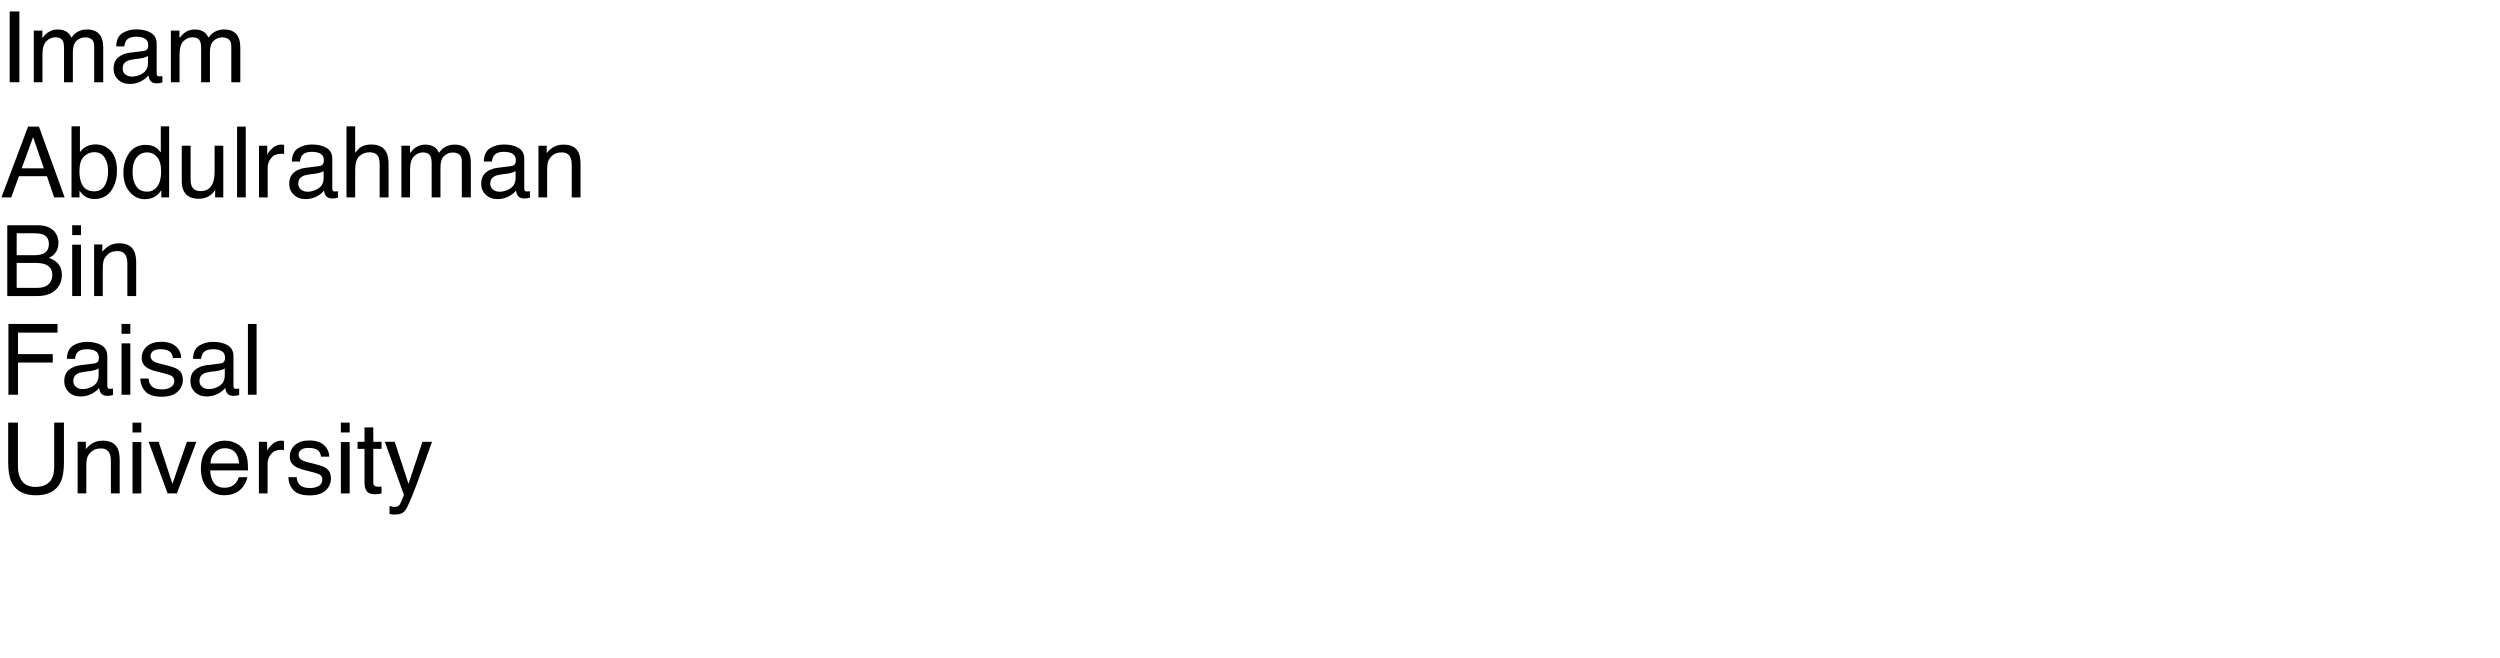
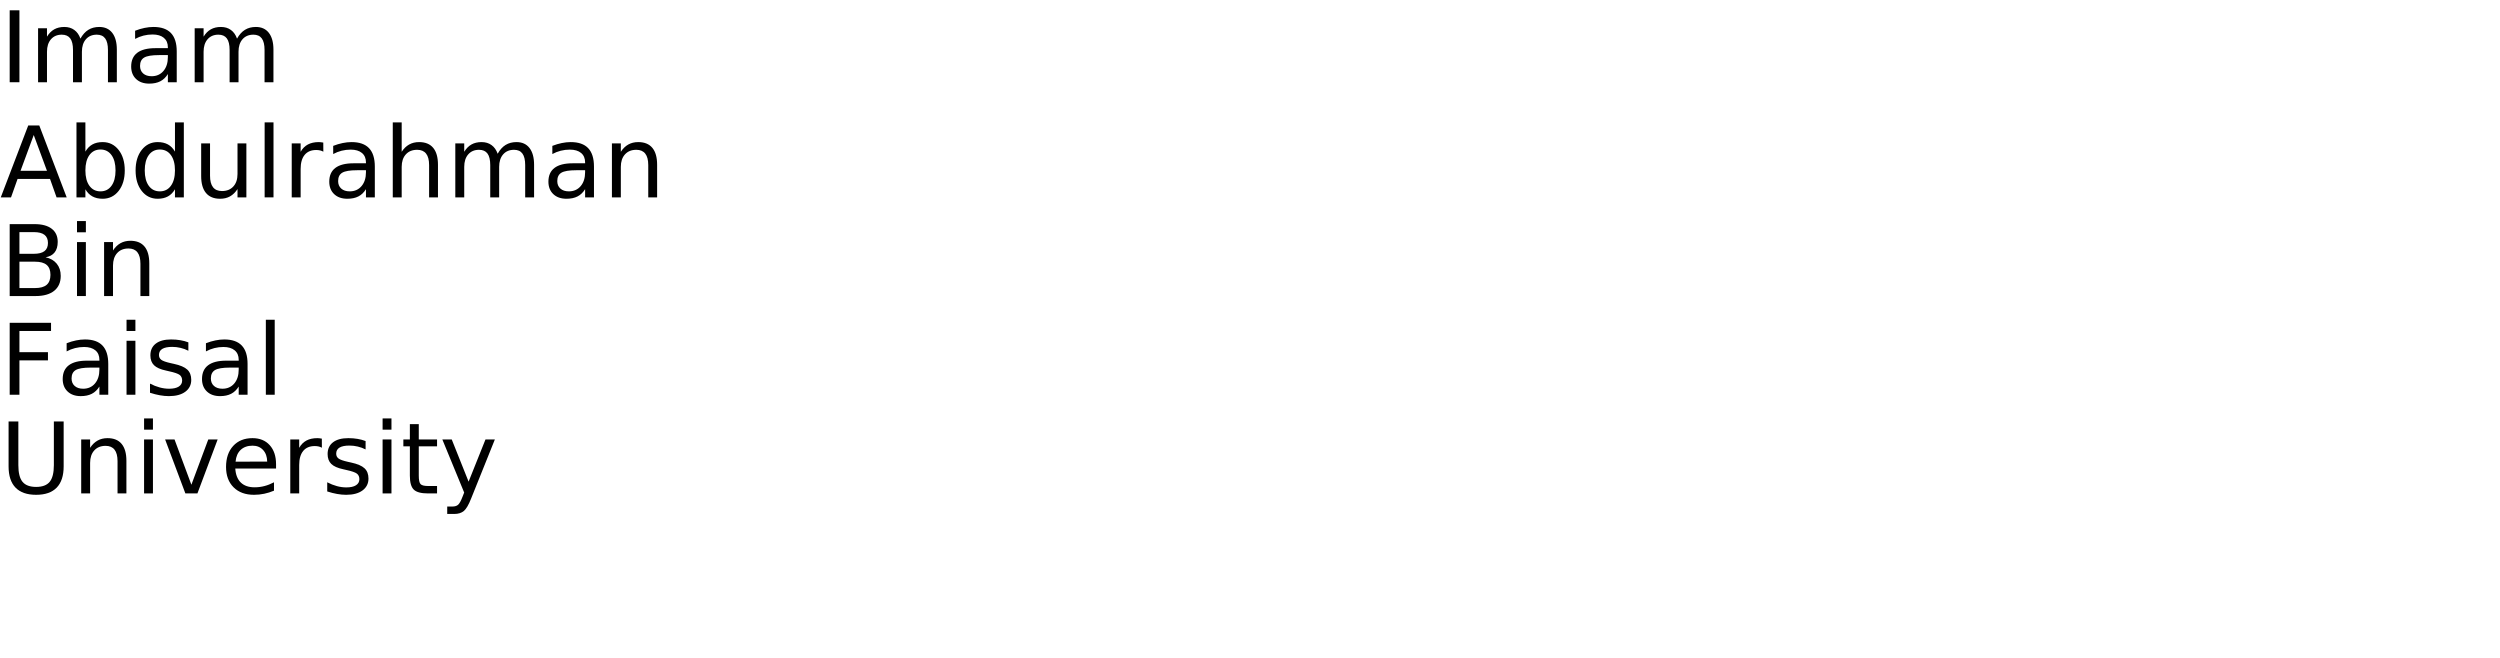
<svg xmlns="http://www.w3.org/2000/svg" xmlns:xlink="http://www.w3.org/1999/xlink" width="1520" height="400" viewBox="0 0 1520 400">
  <defs>
    <g>
      <g id="glyph-0-0">
-         <path d="M 5.891 -43.039 L 11.777 -43.039 L 11.777 0 L 5.891 0 Z M 5.891 -43.039 " />
+         <path d="M 5.891 -43.734 L 11.812 -43.734 L 11.812 0 L 5.891 0 Z M 5.891 -43.734 " />
      </g>
      <g id="glyph-0-1">
-         <path d="M 3.867 -31.375 L 9.082 -31.375 L 9.082 -26.922 C 10.332 -28.465 11.465 -29.59 12.48 -30.293 C 14.219 -31.484 16.191 -32.078 18.398 -32.078 C 20.898 -32.078 22.91 -31.465 24.434 -30.234 C 25.293 -29.531 26.074 -28.496 26.777 -27.129 C 27.949 -28.809 29.328 -30.055 30.906 -30.863 C 32.488 -31.676 34.266 -32.078 36.242 -32.078 C 40.461 -32.078 43.328 -30.555 44.852 -27.508 C 45.672 -25.867 46.086 -23.664 46.086 -20.891 L 46.086 0 L 40.605 0 L 40.605 -21.797 C 40.605 -23.887 40.082 -25.32 39.039 -26.102 C 37.992 -26.883 36.719 -27.273 35.215 -27.273 C 33.145 -27.273 31.363 -26.582 29.867 -25.195 C 28.375 -23.809 27.625 -21.492 27.625 -18.25 L 27.625 0 L 22.266 0 L 22.266 -20.477 C 22.266 -22.605 22.012 -24.16 21.504 -25.137 C 20.703 -26.602 19.211 -27.336 17.023 -27.336 C 15.031 -27.336 13.219 -26.562 11.586 -25.02 C 9.957 -23.477 9.141 -20.684 9.141 -16.641 L 9.141 0 L 3.867 0 Z M 3.867 -31.375 " />
+         <path d="M 31.203 -26.516 C 32.547 -28.93 34.156 -30.719 36.031 -31.875 C 37.906 -33.031 40.113 -33.609 42.656 -33.609 C 46.07 -33.609 48.707 -32.41 50.562 -30.016 C 52.414 -27.617 53.344 -24.219 53.344 -19.812 L 53.344 0 L 47.938 0 L 47.938 -19.625 C 47.938 -22.77 47.379 -25.102 46.266 -26.625 C 45.148 -28.156 43.445 -28.922 41.156 -28.922 C 38.363 -28.922 36.156 -27.988 34.531 -26.125 C 32.914 -24.27 32.109 -21.742 32.109 -18.547 L 32.109 0 L 26.688 0 L 26.688 -19.625 C 26.688 -22.789 26.129 -25.129 25.016 -26.641 C 23.898 -28.16 22.18 -28.922 19.859 -28.922 C 17.109 -28.922 14.922 -27.988 13.297 -26.125 C 11.68 -24.258 10.875 -21.734 10.875 -18.547 L 10.875 0 L 5.453 0 L 5.453 -32.812 L 10.875 -32.812 L 10.875 -27.719 C 12.102 -29.727 13.578 -31.211 15.297 -32.172 C 17.016 -33.129 19.055 -33.609 21.422 -33.609 C 23.797 -33.609 25.816 -33 27.484 -31.781 C 29.16 -30.57 30.398 -28.816 31.203 -26.516 Z M 31.203 -26.516 " />
      </g>
      <g id="glyph-0-2">
-         <path d="M 7.91 -8.352 C 7.91 -6.828 8.469 -5.625 9.578 -4.746 C 10.691 -3.867 12.012 -3.43 13.535 -3.43 C 15.391 -3.43 17.188 -3.859 18.926 -4.719 C 21.855 -6.145 23.32 -8.477 23.32 -11.719 L 23.32 -15.969 C 22.676 -15.559 21.844 -15.215 20.828 -14.941 C 19.812 -14.668 18.82 -14.473 17.844 -14.355 L 14.648 -13.945 C 12.734 -13.691 11.297 -13.289 10.344 -12.742 C 8.723 -11.824 7.91 -10.359 7.91 -8.352 Z M 20.684 -19.016 C 21.895 -19.172 22.703 -19.68 23.117 -20.539 C 23.352 -21.008 23.469 -21.68 23.469 -22.559 C 23.469 -24.355 22.828 -25.66 21.547 -26.469 C 20.27 -27.281 18.438 -27.688 16.055 -27.688 C 13.301 -27.688 11.348 -26.945 10.195 -25.461 C 9.551 -24.641 9.133 -23.418 8.938 -21.797 L 4.016 -21.797 C 4.113 -25.664 5.367 -28.355 7.777 -29.867 C 10.191 -31.383 12.988 -32.141 16.172 -32.141 C 19.863 -32.141 22.859 -31.438 25.164 -30.031 C 27.449 -28.625 28.594 -26.438 28.594 -23.469 L 28.594 -5.391 C 28.594 -4.844 28.707 -4.406 28.93 -4.07 C 29.156 -3.738 29.629 -3.574 30.352 -3.574 C 30.586 -3.574 30.852 -3.59 31.141 -3.617 C 31.434 -3.648 31.75 -3.691 32.078 -3.75 L 32.078 0.148 C 31.258 0.383 30.633 0.527 30.203 0.586 C 29.773 0.645 29.188 0.672 28.445 0.672 C 26.629 0.672 25.312 0.031 24.492 -1.258 C 24.062 -1.941 23.758 -2.91 23.586 -4.16 C 22.512 -2.754 20.969 -1.531 18.953 -0.5 C 16.941 0.535 14.727 1.055 12.305 1.055 C 9.395 1.055 7.016 0.172 5.172 -1.598 C 3.324 -3.363 2.402 -5.578 2.402 -8.234 C 2.402 -11.145 3.312 -13.398 5.125 -15 C 6.941 -16.602 9.328 -17.586 12.273 -17.961 Z M 20.684 -19.016 " />
+         <path d="M 20.562 -16.5 C 16.207 -16.5 13.191 -16 11.516 -15 C 9.836 -14 9 -12.301 9 -9.906 C 9 -7.988 9.629 -6.469 10.891 -5.344 C 12.148 -4.219 13.863 -3.656 16.031 -3.656 C 19.02 -3.656 21.414 -4.711 23.219 -6.828 C 25.02 -8.953 25.922 -11.773 25.922 -15.297 L 25.922 -16.5 Z M 31.312 -18.719 L 31.312 0 L 25.922 0 L 25.922 -4.984 C 24.691 -2.992 23.16 -1.523 21.328 -0.578 C 19.492 0.367 17.25 0.844 14.594 0.844 C 11.227 0.844 8.555 -0.098 6.578 -1.984 C 4.598 -3.867 3.609 -6.391 3.609 -9.547 C 3.609 -13.242 4.844 -16.031 7.312 -17.906 C 9.781 -19.781 13.469 -20.719 18.375 -20.719 L 25.922 -20.719 L 25.922 -21.234 C 25.922 -23.723 25.102 -25.645 23.469 -27 C 21.844 -28.352 19.555 -29.031 16.609 -29.031 C 14.734 -29.031 12.906 -28.805 11.125 -28.359 C 9.352 -27.91 7.645 -27.238 6 -26.344 L 6 -31.312 C 7.977 -32.082 9.895 -32.656 11.75 -33.031 C 13.602 -33.414 15.41 -33.609 17.172 -33.609 C 21.91 -33.609 25.453 -32.375 27.797 -29.906 C 30.141 -27.445 31.312 -23.719 31.312 -18.719 Z M 31.312 -18.719 " />
      </g>
      <g id="glyph-0-3">
-         <path d="M 26.66 -17.637 L 20.125 -36.648 L 13.184 -17.637 Z M 17.078 -43.039 L 23.672 -43.039 L 39.289 0 L 32.898 0 L 28.535 -12.891 L 11.516 -12.891 L 6.855 0 L 0.879 0 Z M 17.078 -43.039 " />
+         <path d="M 20.516 -37.906 L 12.484 -16.141 L 28.562 -16.141 Z M 17.172 -43.734 L 23.875 -43.734 L 40.547 0 L 34.391 0 L 30.406 -11.219 L 10.688 -11.219 L 6.703 0 L 0.469 0 Z M 17.172 -43.734 " />
      </g>
      <g id="glyph-0-4">
-         <path d="M 3.457 -43.184 L 8.586 -43.184 L 8.586 -27.57 C 9.738 -29.074 11.113 -30.219 12.715 -31.012 C 14.316 -31.801 16.055 -32.195 17.93 -32.195 C 21.836 -32.195 25.004 -30.855 27.438 -28.168 C 29.867 -25.484 31.086 -21.523 31.086 -16.289 C 31.086 -11.328 29.883 -7.207 27.48 -3.926 C 25.078 -0.645 21.75 0.996 17.492 0.996 C 15.109 0.996 13.094 0.422 11.453 -0.734 C 10.477 -1.418 9.434 -2.508 8.32 -4.016 L 8.32 0 L 3.457 0 Z M 17.168 -3.664 C 20.02 -3.664 22.152 -4.797 23.57 -7.062 C 24.984 -9.328 25.695 -12.312 25.695 -16.023 C 25.695 -19.324 24.984 -22.062 23.57 -24.227 C 22.152 -26.395 20.07 -27.48 17.312 -27.48 C 14.91 -27.48 12.809 -26.594 11 -24.812 C 9.195 -23.035 8.289 -20.109 8.289 -16.023 C 8.289 -13.074 8.664 -10.684 9.406 -8.848 C 10.793 -5.391 13.379 -3.664 17.168 -3.664 Z M 17.168 -3.664 " />
+         <path d="M 29.203 -16.375 C 29.203 -20.344 28.383 -23.453 26.75 -25.703 C 25.125 -27.961 22.891 -29.094 20.047 -29.094 C 17.191 -29.094 14.945 -27.961 13.312 -25.703 C 11.688 -23.453 10.875 -20.344 10.875 -16.375 C 10.875 -12.414 11.688 -9.305 13.312 -7.047 C 14.945 -4.785 17.191 -3.656 20.047 -3.656 C 22.891 -3.656 25.125 -4.785 26.75 -7.047 C 28.383 -9.305 29.203 -12.414 29.203 -16.375 Z M 10.875 -27.828 C 12 -29.785 13.426 -31.238 15.156 -32.188 C 16.883 -33.133 18.953 -33.609 21.359 -33.609 C 25.336 -33.609 28.57 -32.023 31.062 -28.859 C 33.562 -25.691 34.812 -21.531 34.812 -16.375 C 34.812 -11.219 33.562 -7.055 31.062 -3.891 C 28.57 -0.734 25.336 0.844 21.359 0.844 C 18.953 0.844 16.883 0.367 15.156 -0.578 C 13.426 -1.523 12 -2.973 10.875 -4.922 L 10.875 0 L 5.453 0 L 5.453 -45.594 L 10.875 -45.594 Z M 10.875 -27.828 " />
      </g>
      <g id="glyph-0-5">
-         <path d="M 7.207 -15.32 C 7.207 -11.961 7.922 -9.148 9.344 -6.883 C 10.77 -4.617 13.055 -3.484 16.203 -3.484 C 18.645 -3.484 20.648 -4.535 22.223 -6.637 C 23.793 -8.734 24.578 -11.75 24.578 -15.672 C 24.578 -19.637 23.77 -22.574 22.148 -24.477 C 20.527 -26.383 18.523 -27.336 16.141 -27.336 C 13.484 -27.336 11.332 -26.32 9.684 -24.289 C 8.031 -22.258 7.207 -19.266 7.207 -15.32 Z M 15.148 -31.934 C 17.551 -31.934 19.562 -31.426 21.18 -30.41 C 22.117 -29.824 23.184 -28.797 24.375 -27.336 L 24.375 -43.184 L 29.445 -43.184 L 29.445 0 L 24.695 0 L 24.695 -4.367 C 23.465 -2.434 22.012 -1.035 20.332 -0.176 C 18.652 0.684 16.727 1.113 14.562 1.113 C 11.066 1.113 8.039 -0.355 5.477 -3.297 C 2.918 -6.234 1.641 -10.148 1.641 -15.031 C 1.641 -19.602 2.809 -23.559 5.141 -26.91 C 7.477 -30.258 10.812 -31.934 15.148 -31.934 Z M 15.148 -31.934 " />
+         <path d="M 27.25 -27.828 L 27.25 -45.594 L 32.641 -45.594 L 32.641 0 L 27.25 0 L 27.25 -4.922 C 26.113 -2.973 24.68 -1.523 22.953 -0.578 C 21.223 0.367 19.148 0.844 16.734 0.844 C 12.766 0.844 9.535 -0.734 7.047 -3.891 C 4.555 -7.055 3.312 -11.219 3.312 -16.375 C 3.312 -21.531 4.555 -25.691 7.047 -28.859 C 9.535 -32.023 12.766 -33.609 16.734 -33.609 C 19.148 -33.609 21.223 -33.133 22.953 -32.188 C 24.68 -31.238 26.113 -29.785 27.25 -27.828 Z M 8.875 -16.375 C 8.875 -12.414 9.688 -9.305 11.312 -7.047 C 12.945 -4.785 15.191 -3.656 18.047 -3.656 C 20.898 -3.656 23.145 -4.785 24.781 -7.047 C 26.426 -9.305 27.25 -12.414 27.25 -16.375 C 27.25 -20.344 26.426 -23.453 24.781 -25.703 C 23.145 -27.961 20.898 -29.094 18.047 -29.094 C 15.191 -29.094 12.945 -27.961 11.312 -25.703 C 9.688 -23.453 8.875 -20.344 8.875 -16.375 Z M 8.875 -16.375 " />
      </g>
      <g id="glyph-0-6">
-         <path d="M 9.141 -31.375 L 9.141 -10.547 C 9.141 -8.945 9.395 -7.637 9.902 -6.621 C 10.84 -4.746 12.586 -3.809 15.148 -3.809 C 18.82 -3.809 21.32 -5.449 22.648 -8.73 C 23.371 -10.488 23.73 -12.898 23.73 -15.969 L 23.73 -31.375 L 29.004 -31.375 L 29.004 0 L 24.023 0 L 24.082 -4.629 C 23.398 -3.438 22.547 -2.43 21.531 -1.609 C 19.52 0.031 17.078 0.852 14.211 0.852 C 9.738 0.852 6.688 -0.645 5.07 -3.633 C 4.191 -5.234 3.75 -7.375 3.75 -10.047 L 3.75 -31.375 Z M 9.141 -31.375 " />
+         <path d="M 5.094 -12.953 L 5.094 -32.812 L 10.484 -32.812 L 10.484 -13.156 C 10.484 -10.051 11.086 -7.723 12.297 -6.172 C 13.516 -4.617 15.332 -3.844 17.75 -3.844 C 20.664 -3.844 22.969 -4.77 24.656 -6.625 C 26.344 -8.477 27.188 -11.004 27.188 -14.203 L 27.188 -32.812 L 32.578 -32.812 L 32.578 0 L 27.188 0 L 27.188 -5.047 C 25.875 -3.047 24.352 -1.562 22.625 -0.594 C 20.906 0.363 18.898 0.844 16.609 0.844 C 12.836 0.844 9.973 -0.328 8.016 -2.672 C 6.066 -5.016 5.094 -8.441 5.094 -12.953 Z M 18.656 -33.609 Z M 18.656 -33.609 " />
      </g>
      <g id="glyph-0-7">
-         <path d="M 4.016 -43.039 L 9.289 -43.039 L 9.289 0 L 4.016 0 Z M 4.016 -43.039 " />
+         <path d="M 5.656 -45.594 L 11.047 -45.594 L 11.047 0 L 5.656 0 Z M 5.656 -45.594 " />
      </g>
      <g id="glyph-0-8">
-         <path d="M 4.016 -31.375 L 9.023 -31.375 L 9.023 -25.957 C 9.434 -27.012 10.438 -28.297 12.039 -29.809 C 13.641 -31.324 15.488 -32.078 17.578 -32.078 C 17.676 -32.078 17.844 -32.07 18.078 -32.051 C 18.312 -32.031 18.711 -31.992 19.277 -31.934 L 19.277 -26.367 C 18.965 -26.426 18.676 -26.465 18.414 -26.484 C 18.148 -26.504 17.859 -26.516 17.547 -26.516 C 14.891 -26.516 12.852 -25.66 11.426 -23.949 C 10 -22.242 9.289 -20.273 9.289 -18.047 L 9.289 0 L 4.016 0 Z M 4.016 -31.375 " />
+         <path d="M 24.672 -27.781 C 24.066 -28.125 23.406 -28.379 22.688 -28.547 C 21.977 -28.711 21.191 -28.797 20.328 -28.797 C 17.285 -28.797 14.945 -27.805 13.312 -25.828 C 11.688 -23.848 10.875 -21 10.875 -17.281 L 10.875 0 L 5.453 0 L 5.453 -32.812 L 10.875 -32.812 L 10.875 -27.719 C 12 -29.707 13.469 -31.188 15.281 -32.156 C 17.102 -33.125 19.316 -33.609 21.922 -33.609 C 22.285 -33.609 22.691 -33.582 23.141 -33.531 C 23.586 -33.477 24.086 -33.406 24.641 -33.312 Z M 24.672 -27.781 " />
      </g>
      <g id="glyph-0-9">
-         <path d="M 3.867 -43.184 L 9.141 -43.184 L 9.141 -27.129 C 10.391 -28.711 11.516 -29.824 12.508 -30.469 C 14.207 -31.582 16.328 -32.141 18.867 -32.141 C 23.418 -32.141 26.504 -30.547 28.125 -27.363 C 29.004 -25.625 29.445 -23.211 29.445 -20.125 L 29.445 0 L 24.023 0 L 24.023 -19.773 C 24.023 -22.078 23.73 -23.77 23.145 -24.844 C 22.188 -26.562 20.391 -27.422 17.754 -27.422 C 15.566 -27.422 13.586 -26.672 11.805 -25.164 C 10.027 -23.66 9.141 -20.82 9.141 -16.641 L 9.141 0 L 3.867 0 Z M 3.867 -43.184 " />
+         <path d="M 32.938 -19.812 L 32.938 0 L 27.547 0 L 27.547 -19.625 C 27.547 -22.727 26.938 -25.051 25.719 -26.594 C 24.508 -28.145 22.695 -28.922 20.281 -28.922 C 17.363 -28.922 15.066 -27.988 13.391 -26.125 C 11.711 -24.27 10.875 -21.742 10.875 -18.547 L 10.875 0 L 5.453 0 L 5.453 -45.594 L 10.875 -45.594 L 10.875 -27.719 C 12.156 -29.688 13.672 -31.16 15.422 -32.141 C 17.172 -33.117 19.188 -33.609 21.469 -33.609 C 25.238 -33.609 28.094 -32.441 30.031 -30.109 C 31.969 -27.773 32.938 -24.344 32.938 -19.812 Z M 32.938 -19.812 " />
      </g>
      <g id="glyph-0-10">
-         <path d="M 3.867 -31.375 L 8.875 -31.375 L 8.875 -26.922 C 10.359 -28.758 11.934 -30.078 13.594 -30.879 C 15.254 -31.68 17.102 -32.078 19.133 -32.078 C 23.586 -32.078 26.594 -30.527 28.156 -27.422 C 29.016 -25.723 29.445 -23.289 29.445 -20.125 L 29.445 0 L 24.082 0 L 24.082 -19.773 C 24.082 -21.688 23.797 -23.234 23.234 -24.406 C 22.297 -26.359 20.594 -27.336 18.133 -27.336 C 16.883 -27.336 15.859 -27.207 15.059 -26.953 C 13.613 -26.523 12.344 -25.664 11.25 -24.375 C 10.371 -23.34 9.801 -22.27 9.535 -21.168 C 9.273 -20.062 9.141 -18.484 9.141 -16.438 L 9.141 0 L 3.867 0 Z M 3.867 -31.375 " />
+         <path d="M 32.938 -19.812 L 32.938 0 L 27.547 0 L 27.547 -19.625 C 27.547 -22.727 26.938 -25.051 25.719 -26.594 C 24.508 -28.145 22.695 -28.922 20.281 -28.922 C 17.363 -28.922 15.066 -27.988 13.391 -26.125 C 11.711 -24.27 10.875 -21.742 10.875 -18.547 L 10.875 0 L 5.453 0 L 5.453 -32.812 L 10.875 -32.812 L 10.875 -27.719 C 12.156 -29.688 13.672 -31.16 15.422 -32.141 C 17.172 -33.117 19.188 -33.609 21.469 -33.609 C 25.238 -33.609 28.094 -32.441 30.031 -30.109 C 31.969 -27.773 32.938 -24.344 32.938 -19.812 Z M 32.938 -19.812 " />
      </g>
      <g id="glyph-0-11">
-         <path d="M 20.742 -24.844 C 23.203 -24.844 25.117 -25.188 26.484 -25.867 C 28.633 -26.941 29.707 -28.875 29.707 -31.672 C 29.707 -34.484 28.562 -36.375 26.281 -37.352 C 24.992 -37.898 23.078 -38.172 20.539 -38.172 L 10.137 -38.172 L 10.137 -24.844 Z M 22.703 -4.98 C 26.277 -4.98 28.828 -6.016 30.352 -8.086 C 31.309 -9.395 31.789 -10.977 31.789 -12.832 C 31.789 -15.957 30.391 -18.086 27.598 -19.219 C 26.113 -19.824 24.148 -20.125 21.711 -20.125 L 10.137 -20.125 L 10.137 -4.98 Z M 4.422 -43.039 L 22.91 -43.039 C 27.949 -43.039 31.531 -41.531 33.664 -38.523 C 34.914 -36.746 35.539 -34.695 35.539 -32.375 C 35.539 -29.66 34.766 -27.43 33.223 -25.695 C 32.422 -24.777 31.27 -23.938 29.766 -23.172 C 31.973 -22.332 33.625 -21.387 34.719 -20.332 C 36.652 -18.457 37.617 -15.867 37.617 -12.57 C 37.617 -9.797 36.75 -7.285 35.008 -5.039 C 32.41 -1.68 28.281 0 22.617 0 L 4.422 0 Z M 4.422 -43.039 " />
+         <path d="M 11.812 -20.891 L 11.812 -4.859 L 21.297 -4.859 C 24.484 -4.859 26.844 -5.516 28.375 -6.828 C 29.906 -8.148 30.672 -10.172 30.672 -12.891 C 30.672 -15.629 29.906 -17.645 28.375 -18.938 C 26.844 -20.238 24.484 -20.891 21.297 -20.891 Z M 11.812 -38.875 L 11.812 -25.688 L 20.562 -25.688 C 23.457 -25.688 25.613 -26.227 27.031 -27.312 C 28.445 -28.406 29.156 -30.062 29.156 -32.281 C 29.156 -34.488 28.445 -36.141 27.031 -37.234 C 25.613 -38.328 23.457 -38.875 20.562 -38.875 Z M 5.891 -43.734 L 21 -43.734 C 25.52 -43.734 29 -42.797 31.438 -40.922 C 33.875 -39.047 35.094 -36.383 35.094 -32.938 C 35.094 -30.258 34.469 -28.129 33.219 -26.547 C 31.969 -24.961 30.133 -23.973 27.719 -23.578 C 30.625 -22.953 32.883 -21.648 34.5 -19.672 C 36.113 -17.691 36.922 -15.219 36.922 -12.25 C 36.922 -8.344 35.594 -5.32 32.938 -3.188 C 30.281 -1.062 26.5 0 21.594 0 L 5.891 0 Z M 5.891 -43.734 " />
      </g>
      <g id="glyph-0-12">
-         <path d="M 3.867 -31.23 L 9.227 -31.23 L 9.227 0 L 3.867 0 Z M 3.867 -43.039 L 9.227 -43.039 L 9.227 -37.062 L 3.867 -37.062 Z M 3.867 -43.039 " />
+         <path d="M 5.656 -32.812 L 11.047 -32.812 L 11.047 0 L 5.656 0 Z M 5.656 -45.594 L 11.047 -45.594 L 11.047 -38.766 L 5.656 -38.766 Z M 5.656 -45.594 " />
      </g>
      <g id="glyph-0-13">
-         <path d="M 5.125 -43.039 L 34.98 -43.039 L 34.98 -37.766 L 10.957 -37.766 L 10.957 -24.695 L 32.078 -24.695 L 32.078 -19.57 L 10.957 -19.57 L 10.957 0 L 5.125 0 Z M 5.125 -43.039 " />
+         <path d="M 5.891 -43.734 L 31.031 -43.734 L 31.031 -38.766 L 11.812 -38.766 L 11.812 -25.875 L 29.156 -25.875 L 29.156 -20.891 L 11.812 -20.891 L 11.812 0 L 5.891 0 Z M 5.891 -43.734 " />
      </g>
      <g id="glyph-0-14">
-         <path d="M 7 -9.844 C 7.156 -8.086 7.598 -6.738 8.32 -5.801 C 9.648 -4.102 11.953 -3.25 15.234 -3.25 C 17.188 -3.25 18.906 -3.676 20.391 -4.527 C 21.875 -5.375 22.617 -6.688 22.617 -8.469 C 22.617 -9.816 22.023 -10.84 20.828 -11.543 C 20.066 -11.973 18.562 -12.469 16.32 -13.039 L 12.129 -14.094 C 9.453 -14.758 7.48 -15.5 6.211 -16.32 C 3.945 -17.746 2.812 -19.719 2.812 -22.234 C 2.812 -25.203 3.883 -27.609 6.02 -29.445 C 8.16 -31.281 11.035 -32.195 14.648 -32.195 C 19.375 -32.195 22.781 -30.812 24.875 -28.039 C 26.184 -26.281 26.816 -24.383 26.777 -22.352 L 21.797 -22.352 C 21.699 -23.543 21.281 -24.629 20.539 -25.605 C 19.328 -26.992 17.227 -27.688 14.238 -27.688 C 12.246 -27.688 10.738 -27.305 9.711 -26.543 C 8.688 -25.781 8.172 -24.773 8.172 -23.523 C 8.172 -22.156 8.848 -21.062 10.195 -20.242 C 10.977 -19.754 12.129 -19.328 13.652 -18.953 L 17.141 -18.105 C 20.93 -17.188 23.469 -16.297 24.758 -15.438 C 26.809 -14.09 27.832 -11.973 27.832 -9.082 C 27.832 -6.289 26.773 -3.875 24.652 -1.844 C 22.535 0.188 19.305 1.203 14.969 1.203 C 10.301 1.203 6.996 0.141 5.055 -1.977 C 3.109 -4.098 2.07 -6.719 1.934 -9.844 Z M 7 -9.844 " />
+         <path d="M 26.578 -31.844 L 26.578 -26.75 C 25.047 -27.531 23.457 -28.113 21.812 -28.5 C 20.176 -28.895 18.484 -29.094 16.734 -29.094 C 14.055 -29.094 12.047 -28.68 10.703 -27.859 C 9.367 -27.035 8.703 -25.805 8.703 -24.172 C 8.703 -22.922 9.18 -21.938 10.141 -21.219 C 11.098 -20.508 13.02 -19.832 15.906 -19.188 L 17.75 -18.781 C 21.582 -17.957 24.301 -16.797 25.906 -15.297 C 27.52 -13.805 28.328 -11.723 28.328 -9.047 C 28.328 -6.004 27.117 -3.594 24.703 -1.812 C 22.297 -0.039 18.984 0.844 14.766 0.844 C 13.004 0.844 11.172 0.672 9.266 0.328 C 7.367 -0.004 5.363 -0.516 3.25 -1.203 L 3.25 -6.766 C 5.238 -5.734 7.203 -4.957 9.141 -4.438 C 11.078 -3.914 12.992 -3.656 14.891 -3.656 C 17.422 -3.656 19.367 -4.086 20.734 -4.953 C 22.109 -5.828 22.797 -7.055 22.797 -8.641 C 22.797 -10.109 22.301 -11.234 21.312 -12.016 C 20.32 -12.797 18.16 -13.547 14.828 -14.266 L 12.953 -14.703 C 9.609 -15.41 7.191 -16.488 5.703 -17.938 C 4.223 -19.395 3.484 -21.395 3.484 -23.938 C 3.484 -27.02 4.578 -29.398 6.766 -31.078 C 8.953 -32.766 12.055 -33.609 16.078 -33.609 C 18.078 -33.609 19.953 -33.457 21.703 -33.156 C 23.461 -32.863 25.086 -32.426 26.578 -31.844 Z M 26.578 -31.844 " />
      </g>
      <g id="glyph-0-15">
-         <path d="M 10.898 -43.039 L 10.898 -16.438 C 10.898 -13.312 11.484 -10.711 12.656 -8.641 C 14.395 -5.516 17.324 -3.953 21.445 -3.953 C 26.387 -3.953 29.746 -5.645 31.523 -9.023 C 32.48 -10.859 32.961 -13.328 32.961 -16.438 L 32.961 -43.039 L 38.875 -43.039 L 38.875 -18.867 C 38.875 -13.574 38.164 -9.5 36.738 -6.648 C 34.121 -1.453 29.18 1.141 21.914 1.141 C 14.648 1.141 9.719 -1.453 7.117 -6.648 C 5.691 -9.5 4.98 -13.574 4.98 -18.867 L 4.98 -43.039 Z M 10.898 -43.039 " />
+         <path d="M 5.219 -43.734 L 11.156 -43.734 L 11.156 -17.172 C 11.156 -12.484 12.004 -9.109 13.703 -7.047 C 15.41 -4.984 18.164 -3.953 21.969 -3.953 C 25.758 -3.953 28.504 -4.984 30.203 -7.047 C 31.898 -9.109 32.75 -12.484 32.75 -17.172 L 32.75 -43.734 L 38.703 -43.734 L 38.703 -16.438 C 38.703 -10.727 37.289 -6.422 34.469 -3.516 C 31.645 -0.609 27.477 0.844 21.969 0.844 C 16.445 0.844 12.273 -0.609 9.453 -3.516 C 6.629 -6.422 5.219 -10.727 5.219 -16.438 Z M 5.219 -43.734 " />
      </g>
      <g id="glyph-0-16">
-         <path d="M 6.445 -31.375 L 14.824 -5.828 L 23.586 -31.375 L 29.355 -31.375 L 17.52 0 L 11.895 0 L 0.32 -31.375 Z M 6.445 -31.375 " />
+         <path d="M 1.781 -32.812 L 7.5 -32.812 L 17.75 -5.281 L 28.016 -32.812 L 33.719 -32.812 L 21.422 0 L 14.094 0 Z M 1.781 -32.812 " />
      </g>
      <g id="glyph-0-17">
-         <path d="M 16.934 -32.078 C 19.16 -32.078 21.32 -31.559 23.406 -30.512 C 25.496 -29.469 27.09 -28.117 28.184 -26.453 C 29.238 -24.871 29.941 -23.027 30.293 -20.918 C 30.605 -19.473 30.762 -17.168 30.762 -14.004 L 7.766 -14.004 C 7.863 -10.82 8.613 -8.266 10.02 -6.344 C 11.426 -4.418 13.602 -3.457 16.555 -3.457 C 19.309 -3.457 21.504 -4.367 23.145 -6.18 C 24.082 -7.234 24.746 -8.457 25.137 -9.844 L 30.32 -9.844 C 30.184 -8.691 29.73 -7.406 28.961 -5.992 C 28.188 -4.574 27.324 -3.418 26.367 -2.52 C 24.766 -0.957 22.781 0.098 20.422 0.645 C 19.152 0.957 17.715 1.113 16.113 1.113 C 12.207 1.113 8.898 -0.309 6.18 -3.148 C 3.465 -5.992 2.109 -9.969 2.109 -15.086 C 2.109 -20.125 3.477 -24.219 6.211 -27.363 C 8.945 -30.508 12.52 -32.078 16.934 -32.078 Z M 25.344 -18.195 C 25.129 -20.48 24.629 -22.305 23.848 -23.672 C 22.402 -26.211 19.992 -27.48 16.609 -27.48 C 14.188 -27.48 12.156 -26.605 10.516 -24.859 C 8.875 -23.109 8.008 -20.891 7.91 -18.195 Z M 25.344 -18.195 " />
+         <path d="M 33.719 -17.75 L 33.719 -15.125 L 8.938 -15.125 C 9.164 -11.406 10.281 -8.57 12.281 -6.625 C 14.289 -4.688 17.082 -3.719 20.656 -3.719 C 22.727 -3.719 24.734 -3.973 26.672 -4.484 C 28.617 -4.992 30.551 -5.754 32.469 -6.766 L 32.469 -1.672 C 30.531 -0.848 28.547 -0.223 26.516 0.203 C 24.484 0.629 22.422 0.844 20.328 0.844 C 15.098 0.844 10.953 -0.676 7.891 -3.719 C 4.836 -6.77 3.312 -10.891 3.312 -16.078 C 3.312 -21.453 4.758 -25.719 7.656 -28.875 C 10.562 -32.031 14.473 -33.609 19.391 -33.609 C 23.805 -33.609 27.297 -32.188 29.859 -29.344 C 32.43 -26.5 33.719 -22.633 33.719 -17.75 Z M 28.328 -19.344 C 28.285 -22.289 27.457 -24.641 25.844 -26.391 C 24.238 -28.148 22.109 -29.031 19.453 -29.031 C 16.441 -29.031 14.031 -28.18 12.219 -26.484 C 10.414 -24.785 9.379 -22.395 9.109 -19.312 Z M 28.328 -19.344 " />
      </g>
      <g id="glyph-0-18">
-         <path d="M 4.922 -40.137 L 10.254 -40.137 L 10.254 -31.375 L 15.266 -31.375 L 15.266 -27.07 L 10.254 -27.07 L 10.254 -6.594 C 10.254 -5.5 10.625 -4.766 11.367 -4.395 C 11.777 -4.18 12.461 -4.07 13.418 -4.07 C 13.672 -4.07 13.945 -4.078 14.238 -4.086 C 14.531 -4.098 14.875 -4.121 15.266 -4.16 L 15.266 0 C 14.66 0.176 14.027 0.305 13.375 0.383 C 12.719 0.461 12.012 0.5 11.25 0.5 C 8.789 0.5 7.117 -0.133 6.242 -1.391 C 5.363 -2.652 4.922 -4.289 4.922 -6.297 L 4.922 -27.07 L 0.672 -27.07 L 0.672 -31.375 L 4.922 -31.375 Z M 4.922 -40.137 " />
+         <path d="M 10.984 -42.125 L 10.984 -32.812 L 22.094 -32.812 L 22.094 -28.625 L 10.984 -28.625 L 10.984 -10.812 C 10.984 -8.133 11.348 -6.414 12.078 -5.656 C 12.816 -4.895 14.305 -4.516 16.547 -4.516 L 22.094 -4.516 L 22.094 0 L 16.547 0 C 12.391 0 9.52 -0.773 7.938 -2.328 C 6.352 -3.879 5.562 -6.707 5.562 -10.812 L 5.562 -28.625 L 1.609 -28.625 L 1.609 -32.812 L 5.562 -32.812 L 5.562 -42.125 Z M 10.984 -42.125 " />
      </g>
      <g id="glyph-0-19">
-         <path d="M 23.469 -31.375 L 29.297 -31.375 C 28.555 -29.363 26.906 -24.773 24.344 -17.609 C 22.43 -12.219 20.828 -7.82 19.539 -4.422 C 16.492 3.586 14.344 8.469 13.094 10.227 C 11.844 11.984 9.695 12.859 6.648 12.859 C 5.906 12.859 5.336 12.832 4.938 12.773 C 4.535 12.715 4.043 12.609 3.457 12.453 L 3.457 7.648 C 4.375 7.902 5.039 8.055 5.449 8.117 C 5.859 8.176 6.219 8.203 6.531 8.203 C 7.508 8.203 8.227 8.043 8.688 7.719 C 9.145 7.398 9.531 7 9.844 6.531 C 9.941 6.375 10.293 5.578 10.898 4.133 C 11.504 2.688 11.945 1.609 12.219 0.906 L 0.617 -31.375 L 6.594 -31.375 L 15 -5.828 Z M 23.469 -31.375 " />
+         <path d="M 19.312 3.047 C 17.781 6.953 16.289 9.5 14.844 10.688 C 13.406 11.883 11.473 12.484 9.047 12.484 L 4.75 12.484 L 4.75 7.969 L 7.906 7.969 C 9.395 7.969 10.547 7.613 11.359 6.906 C 12.18 6.207 13.094 4.551 14.094 1.938 L 15.062 -0.531 L 1.781 -32.812 L 7.5 -32.812 L 17.75 -7.156 L 28.016 -32.812 L 33.719 -32.812 Z M 19.312 3.047 " />
      </g>
    </g>
  </defs>
  <g fill="rgb(0%, 0%, 0%)" fill-opacity="1">
    <use xlink:href="#glyph-0-0" x="0" y="50" />
-     <use xlink:href="#glyph-0-1" x="16.67" y="50" />
-     <use xlink:href="#glyph-0-2" x="66.65" y="50" />
-     <use xlink:href="#glyph-0-1" x="100.02" y="50" />
+     <use xlink:href="#glyph-0-1" x="17.695" y="50" />
+     <use xlink:href="#glyph-0-2" x="76.143" y="50" />
+     <use xlink:href="#glyph-0-1" x="112.91" y="50" />
  </g>
  <g fill="rgb(0%, 0%, 0%)" fill-opacity="1">
    <use xlink:href="#glyph-0-3" x="0" y="120" />
-     <use xlink:href="#glyph-0-4" x="40.02" y="120" />
-     <use xlink:href="#glyph-0-5" x="73.389" y="120" />
-     <use xlink:href="#glyph-0-6" x="106.758" y="120" />
-     <use xlink:href="#glyph-0-7" x="140.127" y="120" />
-     <use xlink:href="#glyph-0-8" x="153.457" y="120" />
-     <use xlink:href="#glyph-0-2" x="173.438" y="120" />
-     <use xlink:href="#glyph-0-9" x="206.807" y="120" />
-     <use xlink:href="#glyph-0-1" x="240.176" y="120" />
-     <use xlink:href="#glyph-0-2" x="290.156" y="120" />
-     <use xlink:href="#glyph-0-10" x="323.525" y="120" />
+     <use xlink:href="#glyph-0-4" x="41.045" y="120" />
+     <use xlink:href="#glyph-0-5" x="79.131" y="120" />
+     <use xlink:href="#glyph-0-6" x="117.217" y="120" />
+     <use xlink:href="#glyph-0-7" x="155.244" y="120" />
+     <use xlink:href="#glyph-0-8" x="171.914" y="120" />
+     <use xlink:href="#glyph-0-2" x="196.582" y="120" />
+     <use xlink:href="#glyph-0-9" x="233.35" y="120" />
+     <use xlink:href="#glyph-0-1" x="271.377" y="120" />
+     <use xlink:href="#glyph-0-2" x="329.824" y="120" />
+     <use xlink:href="#glyph-0-10" x="366.592" y="120" />
  </g>
  <g fill="rgb(0%, 0%, 0%)" fill-opacity="1">
    <use xlink:href="#glyph-0-11" x="0" y="180" />
-     <use xlink:href="#glyph-0-12" x="40.02" y="180" />
-     <use xlink:href="#glyph-0-10" x="53.35" y="180" />
+     <use xlink:href="#glyph-0-12" x="41.162" y="180" />
+     <use xlink:href="#glyph-0-10" x="57.832" y="180" />
  </g>
  <g fill="rgb(0%, 0%, 0%)" fill-opacity="1">
    <use xlink:href="#glyph-0-13" x="0" y="240" />
-     <use xlink:href="#glyph-0-2" x="36.65" y="240" />
-     <use xlink:href="#glyph-0-12" x="70.02" y="240" />
-     <use xlink:href="#glyph-0-14" x="83.35" y="240" />
-     <use xlink:href="#glyph-0-2" x="113.35" y="240" />
-     <use xlink:href="#glyph-0-7" x="146.719" y="240" />
+     <use xlink:href="#glyph-0-2" x="34.512" y="240" />
+     <use xlink:href="#glyph-0-12" x="71.279" y="240" />
+     <use xlink:href="#glyph-0-14" x="87.949" y="240" />
+     <use xlink:href="#glyph-0-2" x="119.209" y="240" />
+     <use xlink:href="#glyph-0-7" x="155.977" y="240" />
  </g>
  <g fill="rgb(0%, 0%, 0%)" fill-opacity="1">
    <use xlink:href="#glyph-0-15" x="0" y="300" />
-     <use xlink:href="#glyph-0-10" x="43.33" y="300" />
-     <use xlink:href="#glyph-0-12" x="76.699" y="300" />
-     <use xlink:href="#glyph-0-16" x="90.029" y="300" />
-     <use xlink:href="#glyph-0-17" x="120.029" y="300" />
-     <use xlink:href="#glyph-0-8" x="153.398" y="300" />
-     <use xlink:href="#glyph-0-14" x="173.379" y="300" />
-     <use xlink:href="#glyph-0-12" x="203.379" y="300" />
-     <use xlink:href="#glyph-0-18" x="216.709" y="300" />
-     <use xlink:href="#glyph-0-19" x="233.379" y="300" />
+     <use xlink:href="#glyph-0-10" x="43.916" y="300" />
+     <use xlink:href="#glyph-0-12" x="81.943" y="300" />
+     <use xlink:href="#glyph-0-16" x="98.613" y="300" />
+     <use xlink:href="#glyph-0-17" x="134.121" y="300" />
+     <use xlink:href="#glyph-0-8" x="171.035" y="300" />
+     <use xlink:href="#glyph-0-14" x="195.703" y="300" />
+     <use xlink:href="#glyph-0-12" x="226.963" y="300" />
+     <use xlink:href="#glyph-0-18" x="243.633" y="300" />
+     <use xlink:href="#glyph-0-19" x="267.158" y="300" />
  </g>
</svg>
